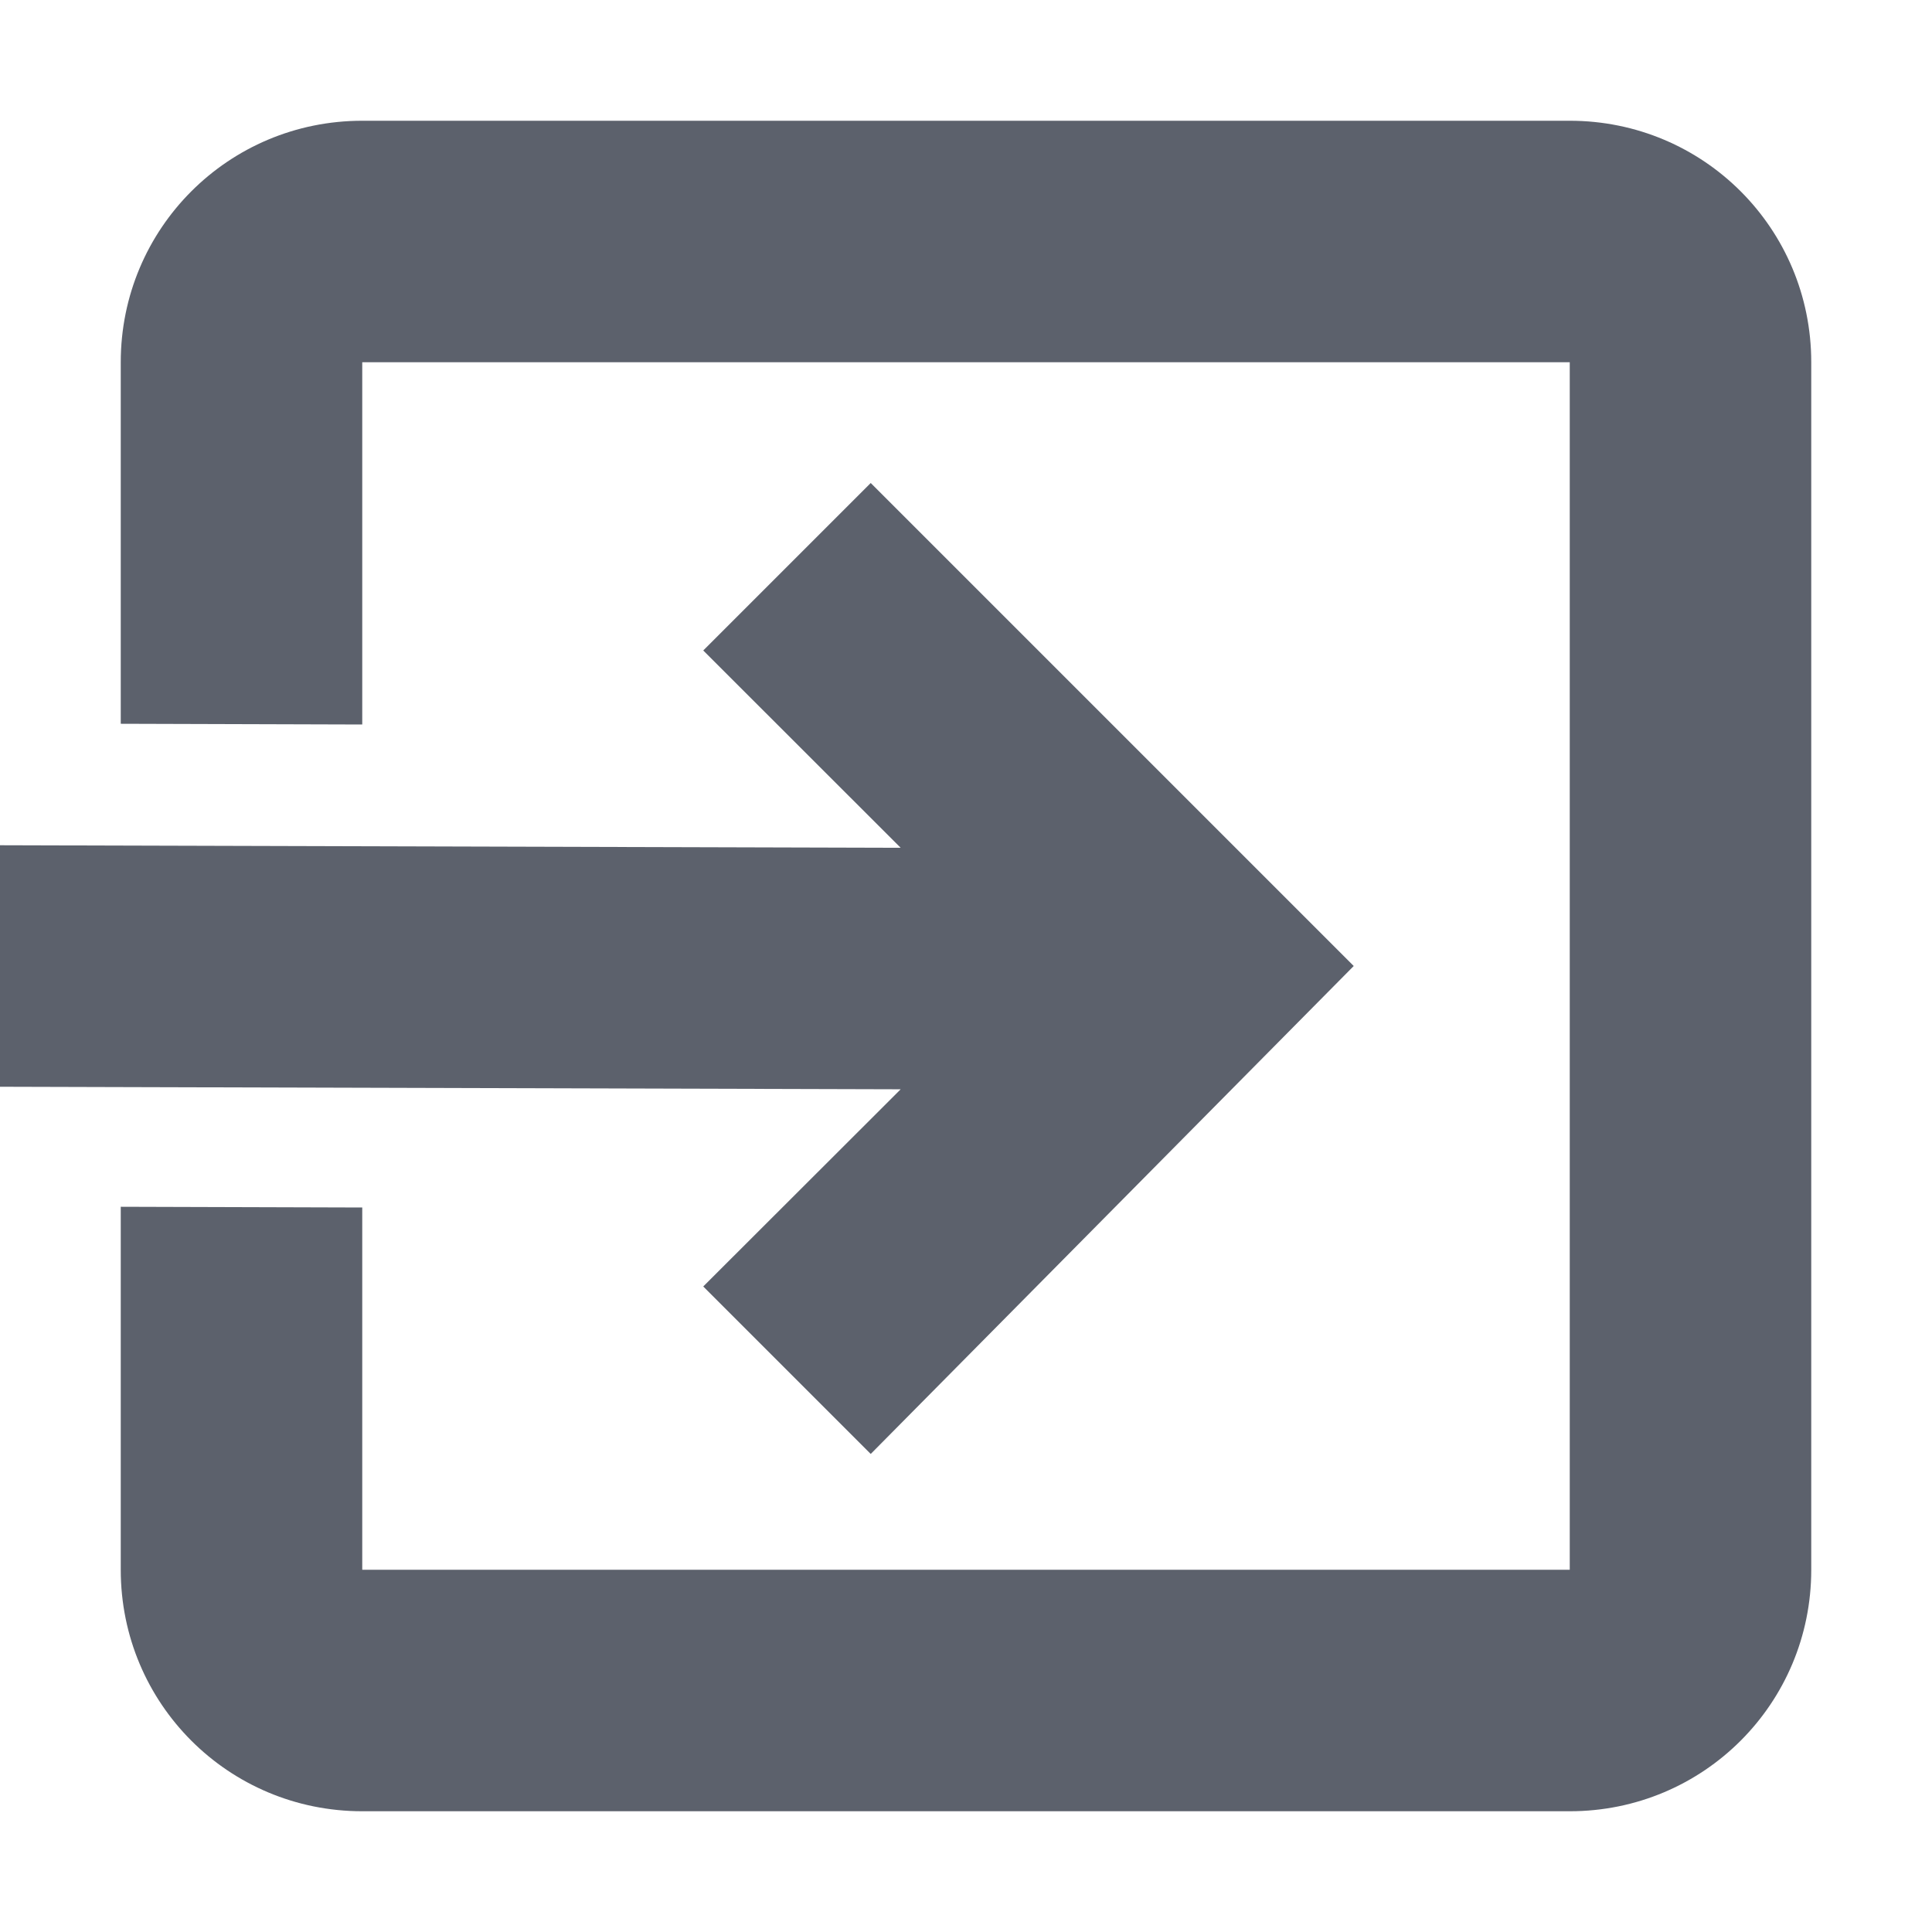
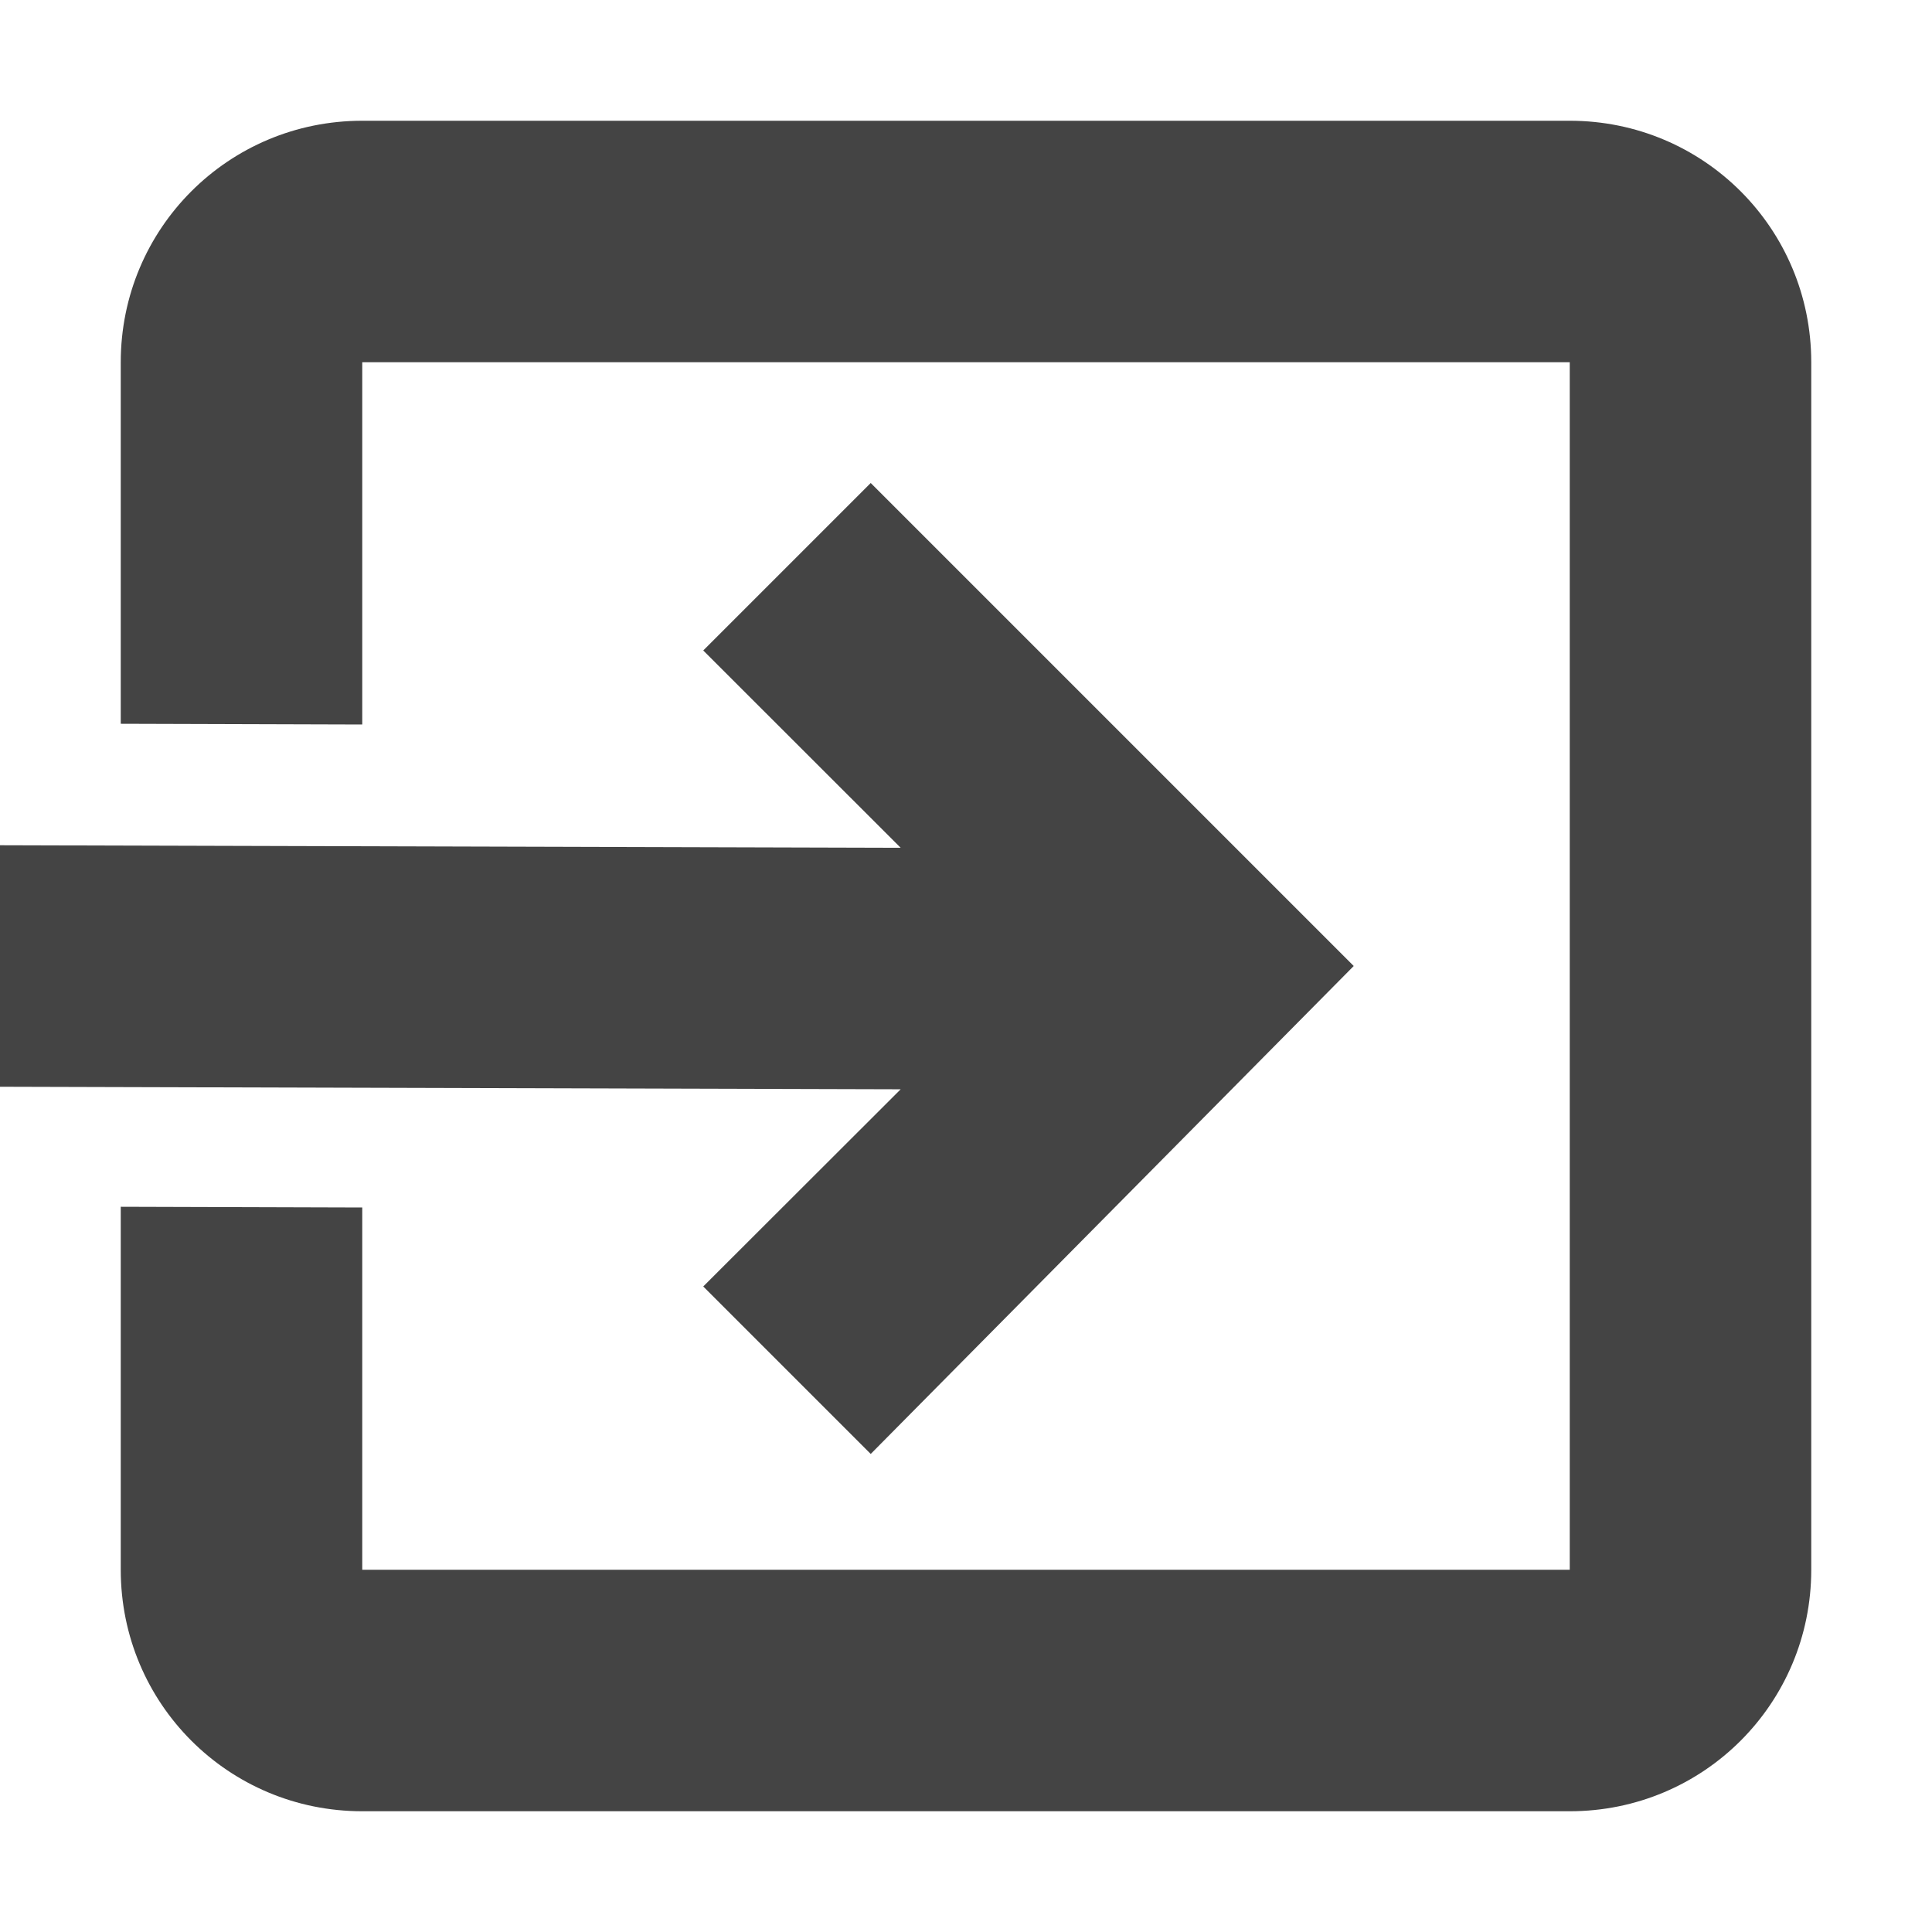
<svg xmlns="http://www.w3.org/2000/svg" width="16" height="16" viewBox="0 0 16 16">
  <defs>
    <style id="current-color-scheme" type="text/css">
-    .ColorScheme-Text { color:#5c616c; } .ColorScheme-Highlight { color:#5294e2; }
+    .ColorScheme-Text { color:#444444; } .ColorScheme-Highlight { color:#4285f4; }
  </style>
  </defs>
  <path style="fill:currentColor" class="ColorScheme-Text" d="M 3 1 C 1.892 1 1 1.892 1 3 L 1 5.994 L 3 6 L 3 3 L 13 3 L 13 13 L 3 13 L 3 10 L 1 9.994 L 1 13 C 1 14.108 1.892 15 3 15 L 13 15 C 14.108 15 15 14.108 15 13 L 15 3 C 15 1.892 14.108 1 13 1 L 3 1 z M 7.211 4 L 5.824 5.387 L 7.459 7.021 L -0.002 7 L -0.002 9 L 7.459 9.021 L 5.824 10.654 L 7.211 12.041 L 11.211 8 L 7.211 4 z" />
</svg>
